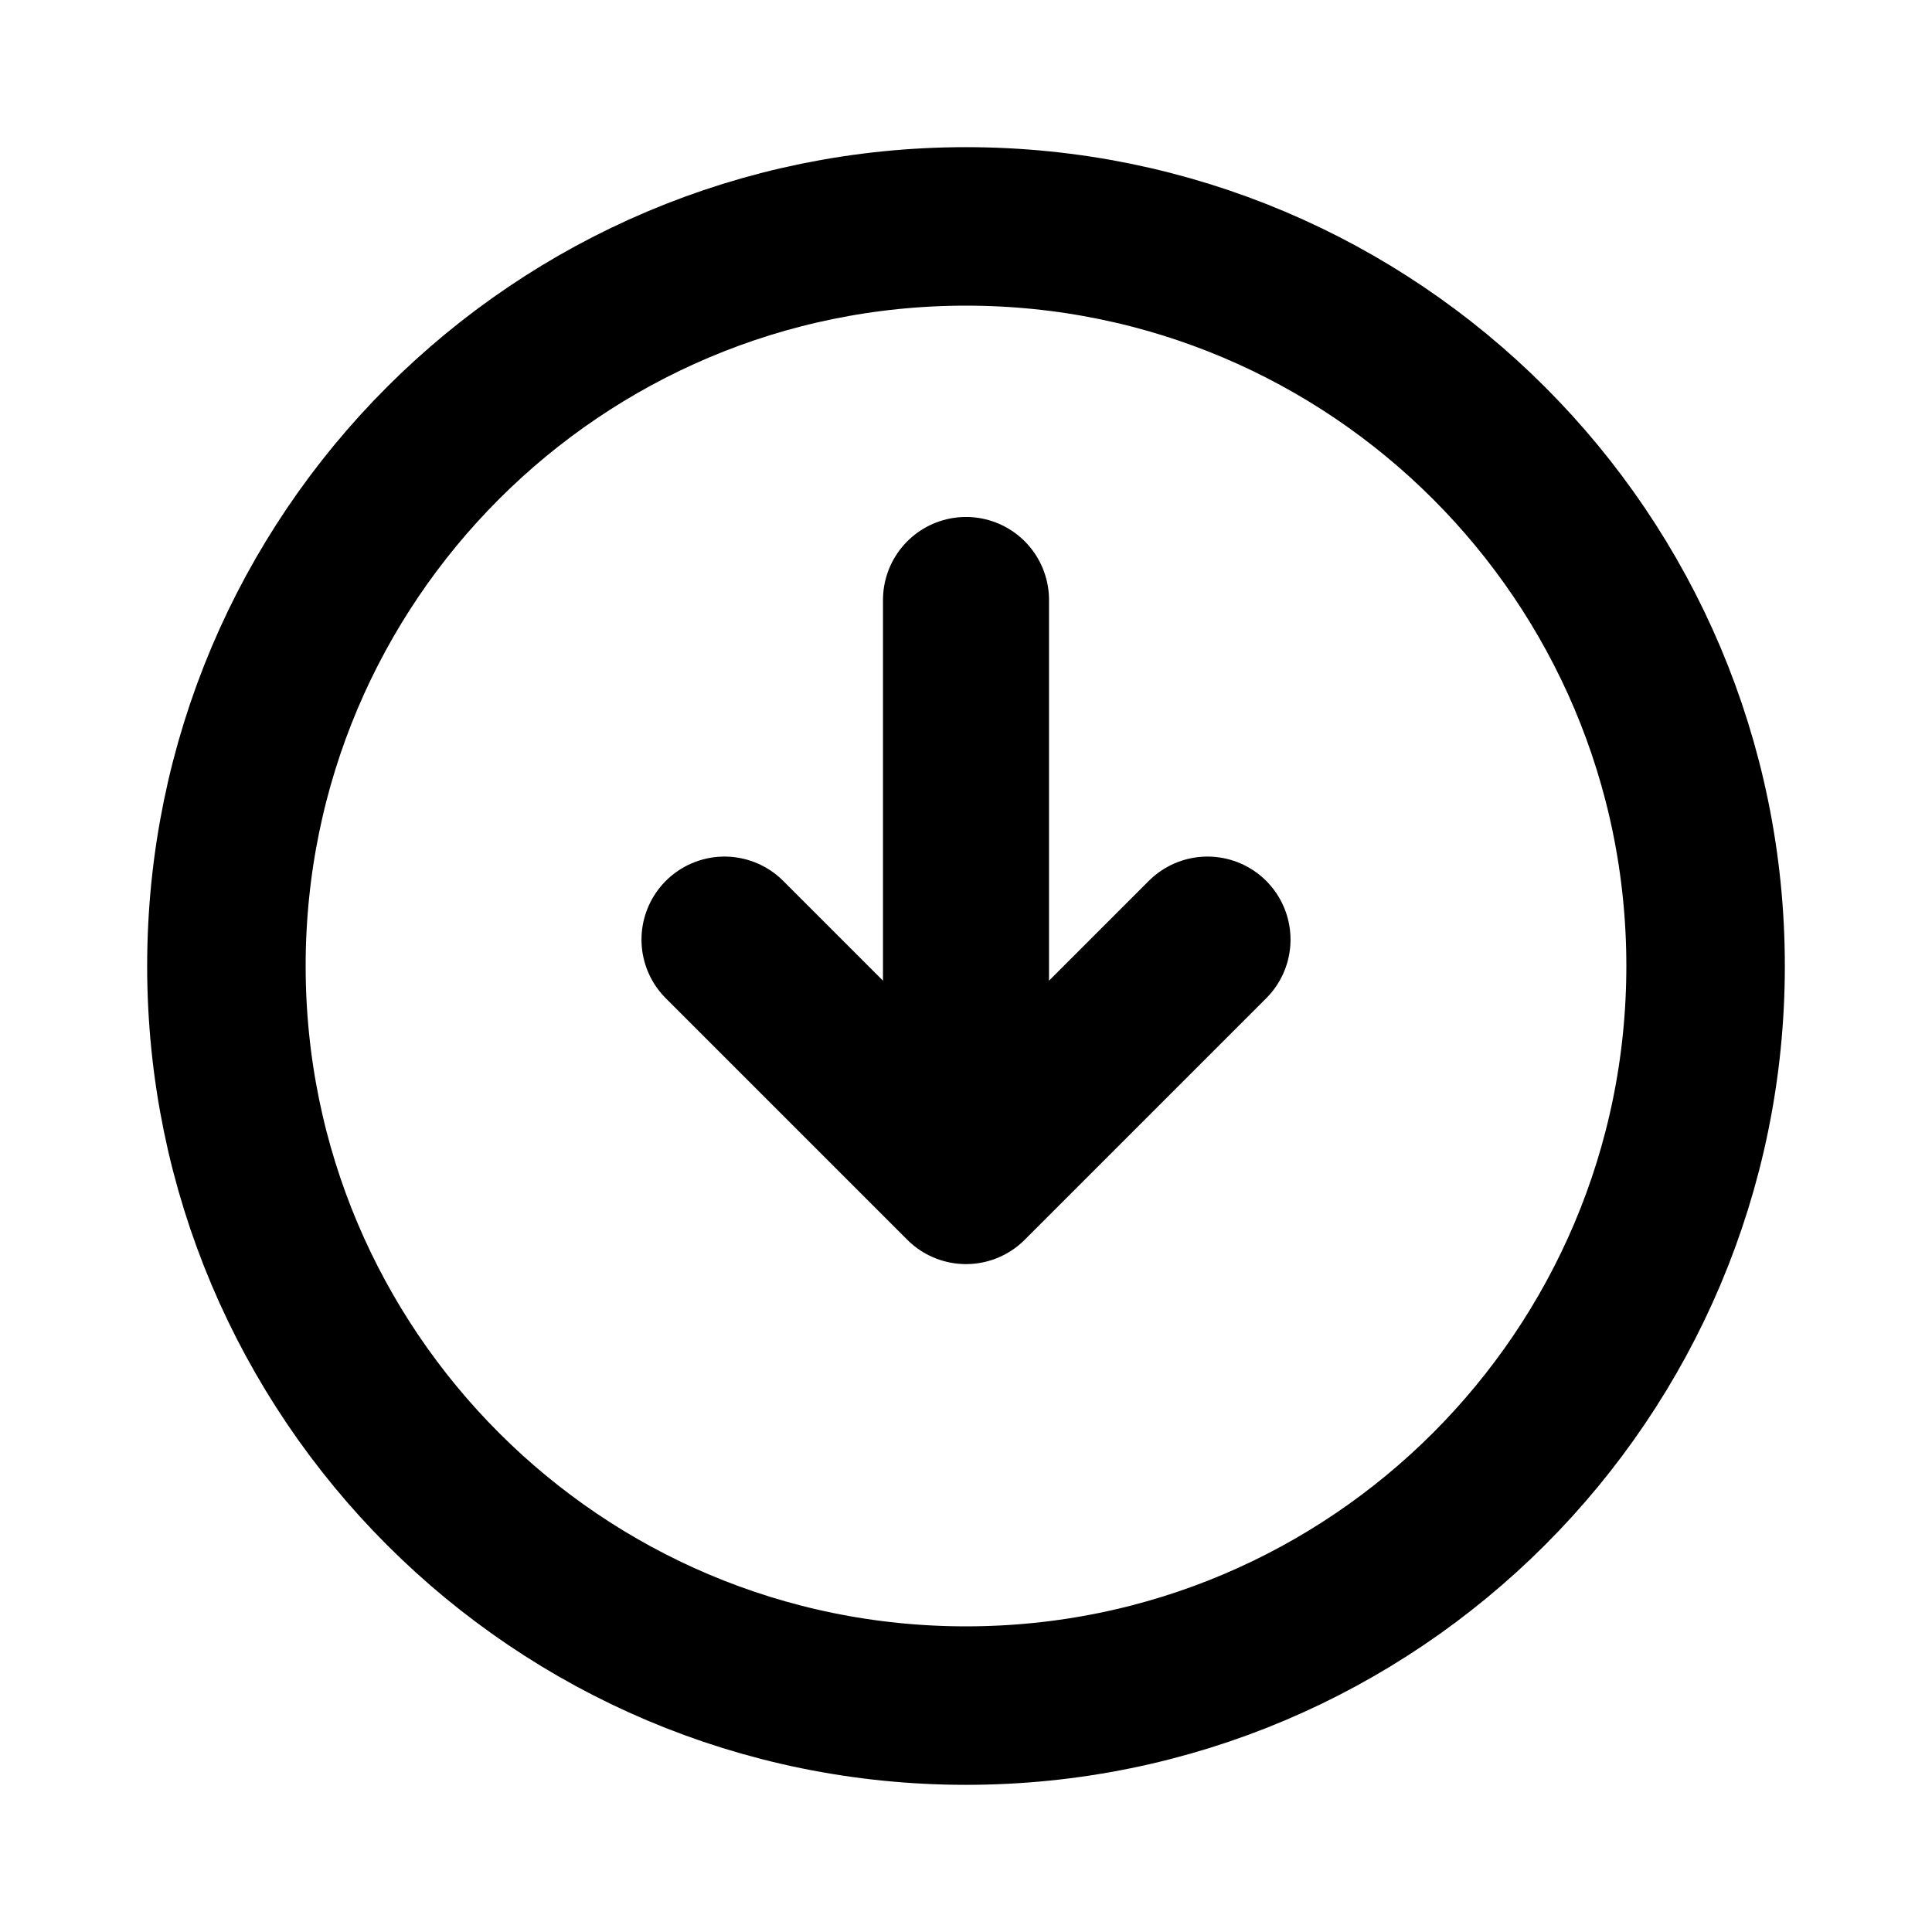
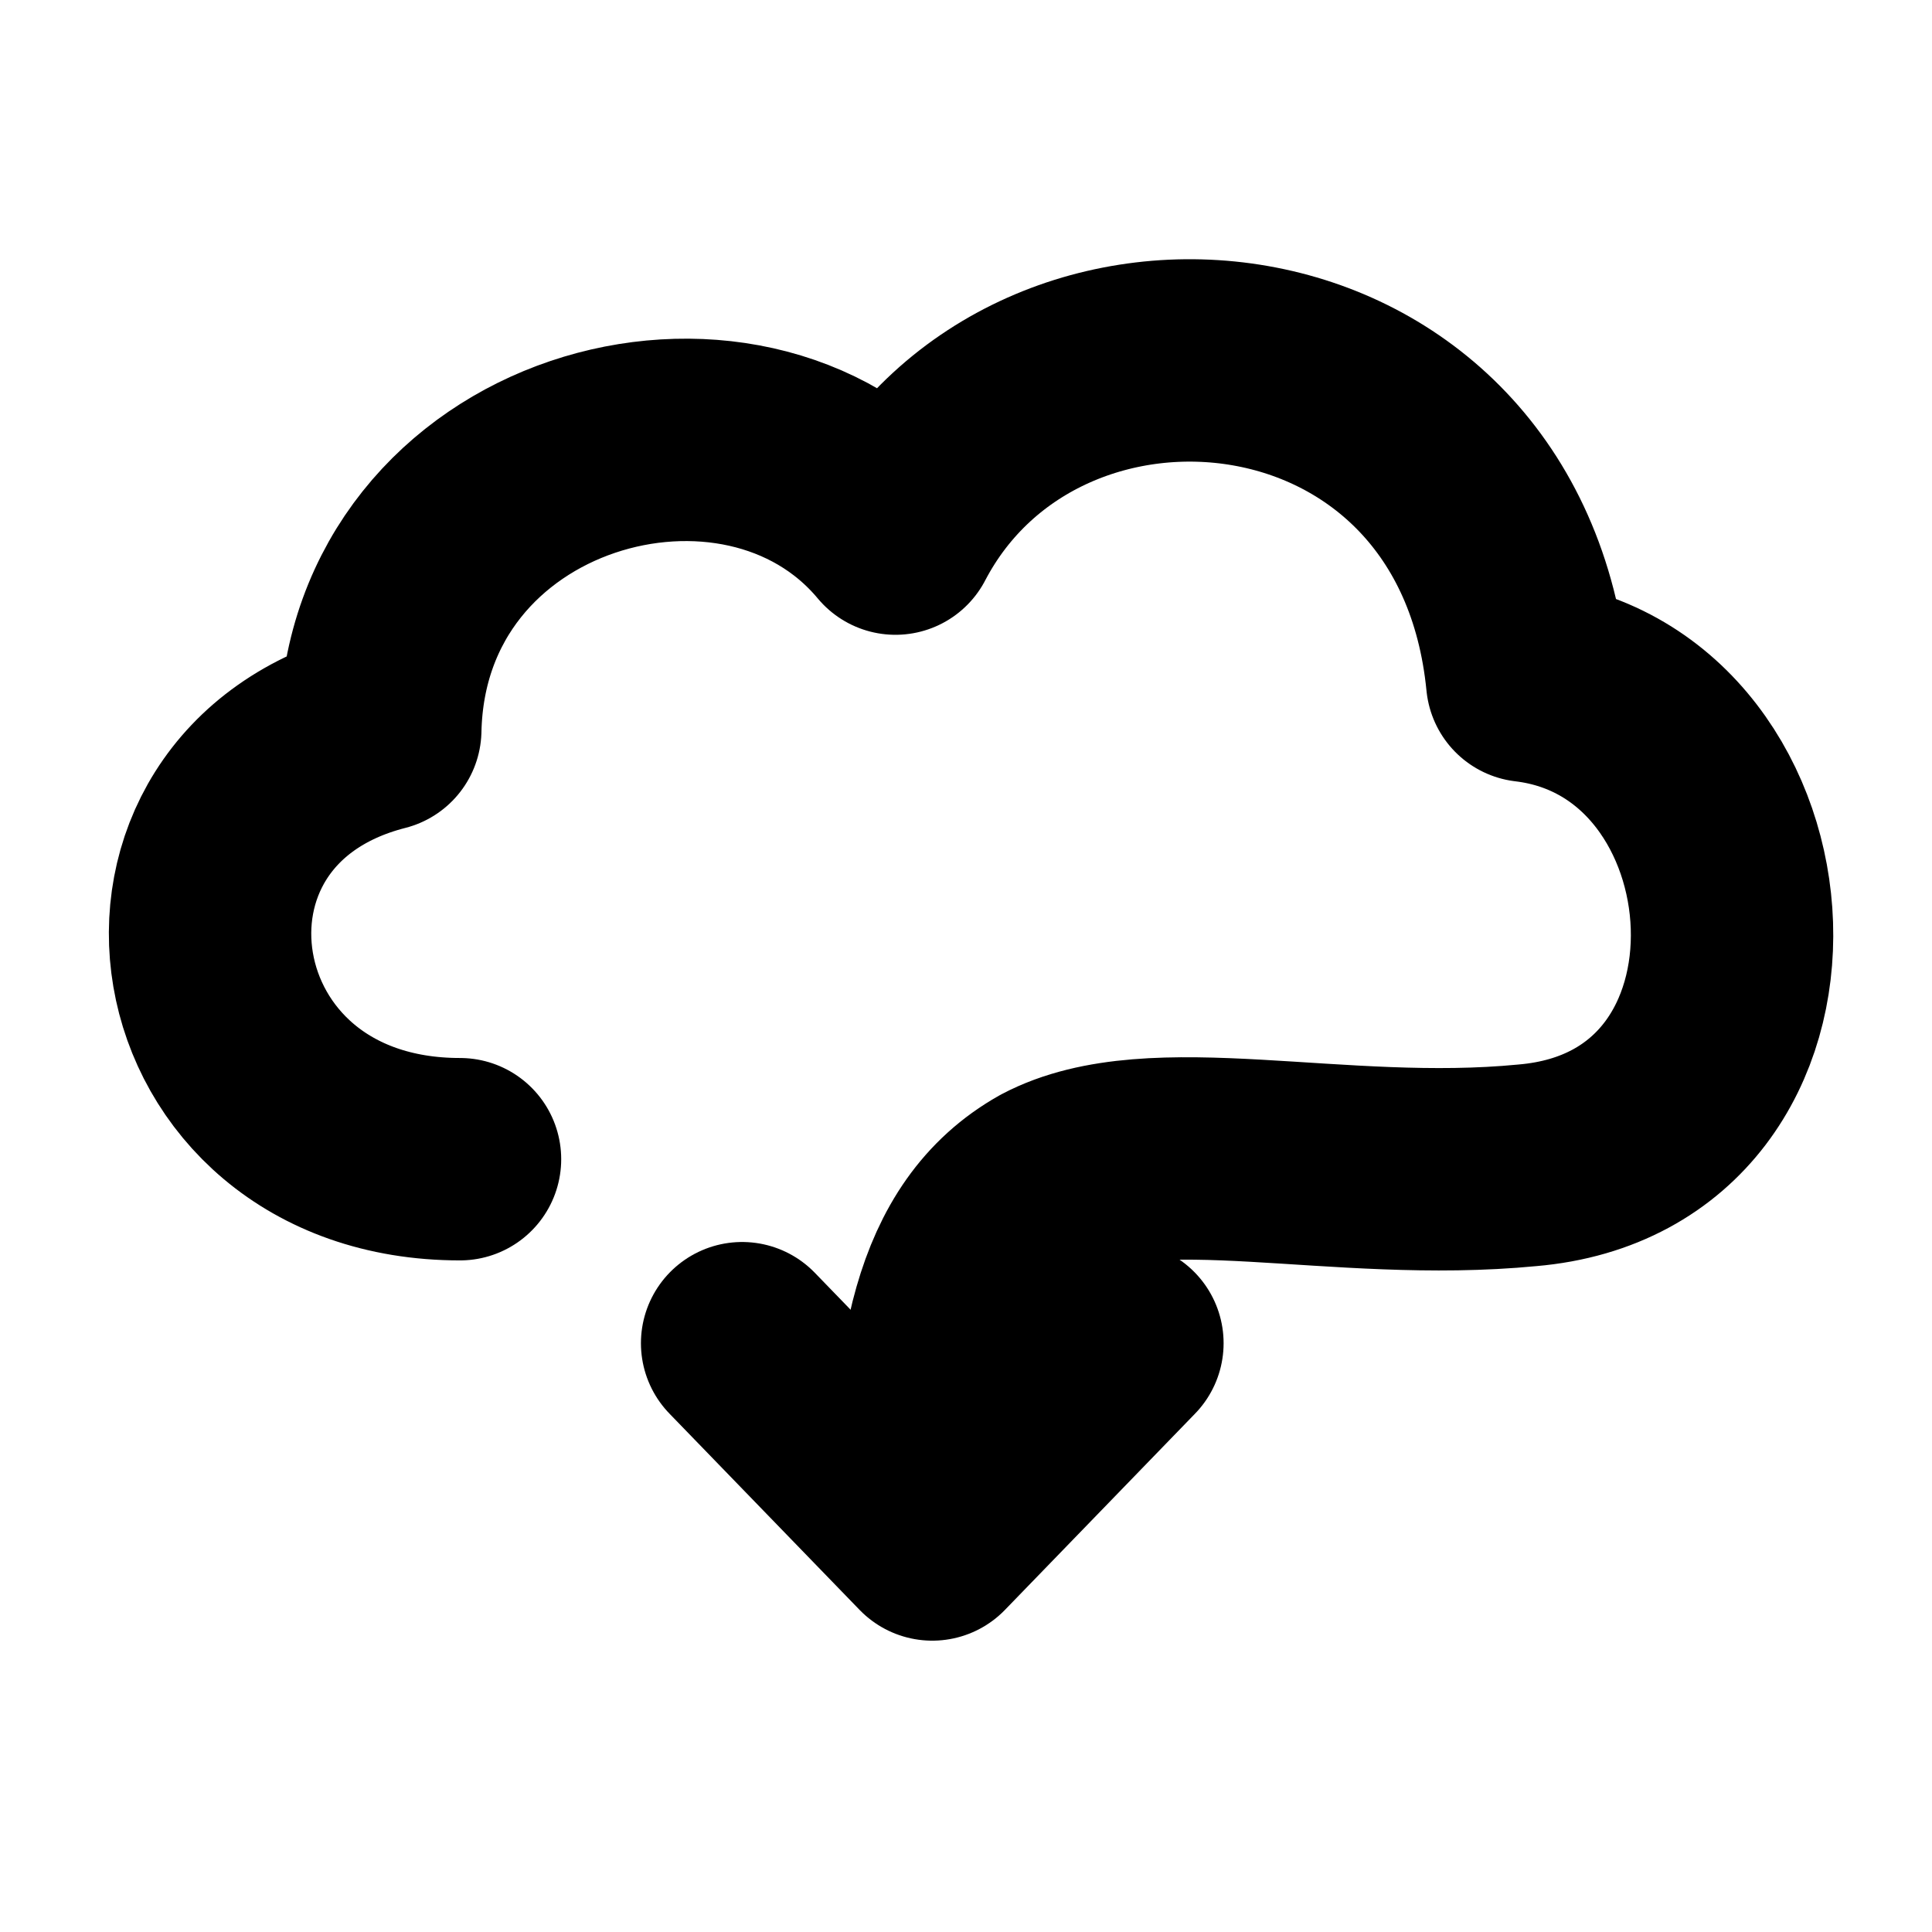
- <svg xmlns="http://www.w3.org/2000/svg" viewBox="0 0 1024 1024">
-   <g fill="none" stroke="#000" stroke-linecap="round" stroke-linejoin="round">
-     <circle cx="512" cy="512" r="392" stroke-width="84" />
-     <path d="M512 318v280" stroke-width="88" />
-     <path d="M384 498l128 128 128-128" stroke-width="88" />
+ <svg xmlns="http://www.w3.org/2000/svg" viewBox="214 232 630 630">
+   <g fill="none" stroke="#000" stroke-width="66" stroke-linecap="round" stroke-linejoin="round">
+     <path d="M 364 610 C 270 610 252 492 338 470 C 340 378 456 346 506 406 C 552 318 700 332 712 454 C 796 464 806 604 712 612 C 650 618 590 600 556 618 C 524 636 518 676 518 732" />
+     <path d="M 456 670 L 518 734 L 580 670" />
  </g>
</svg>
